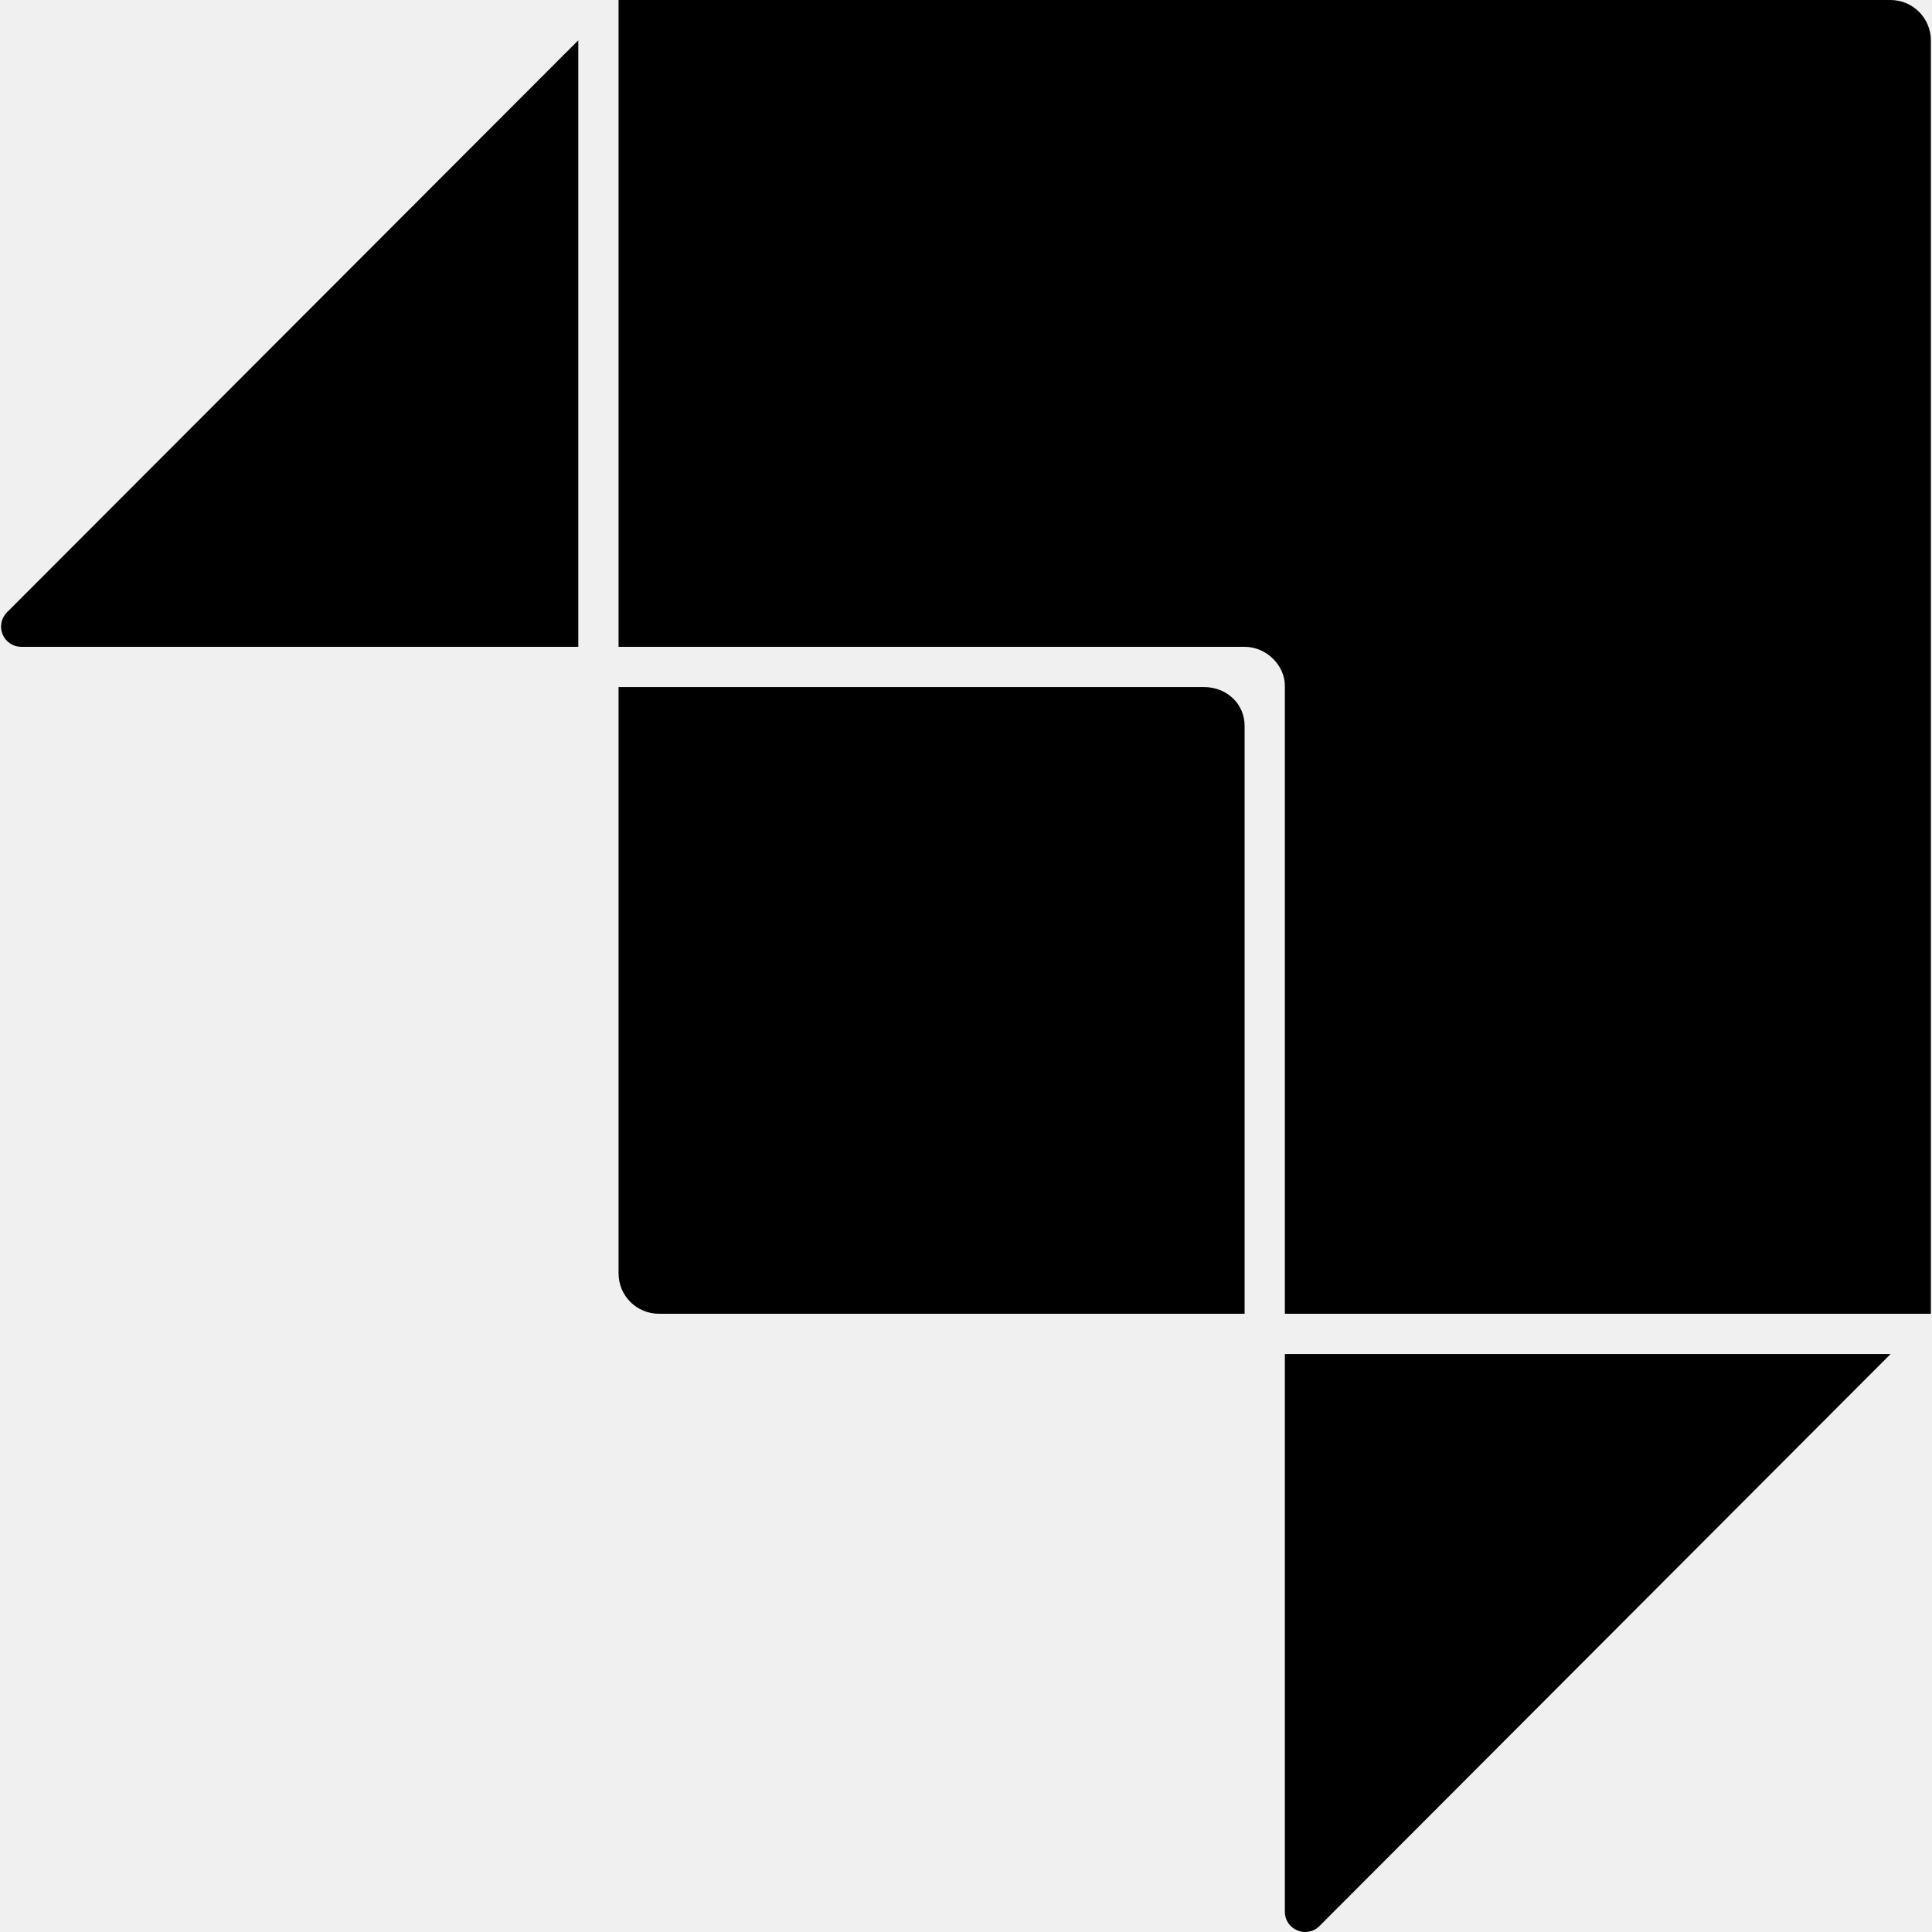
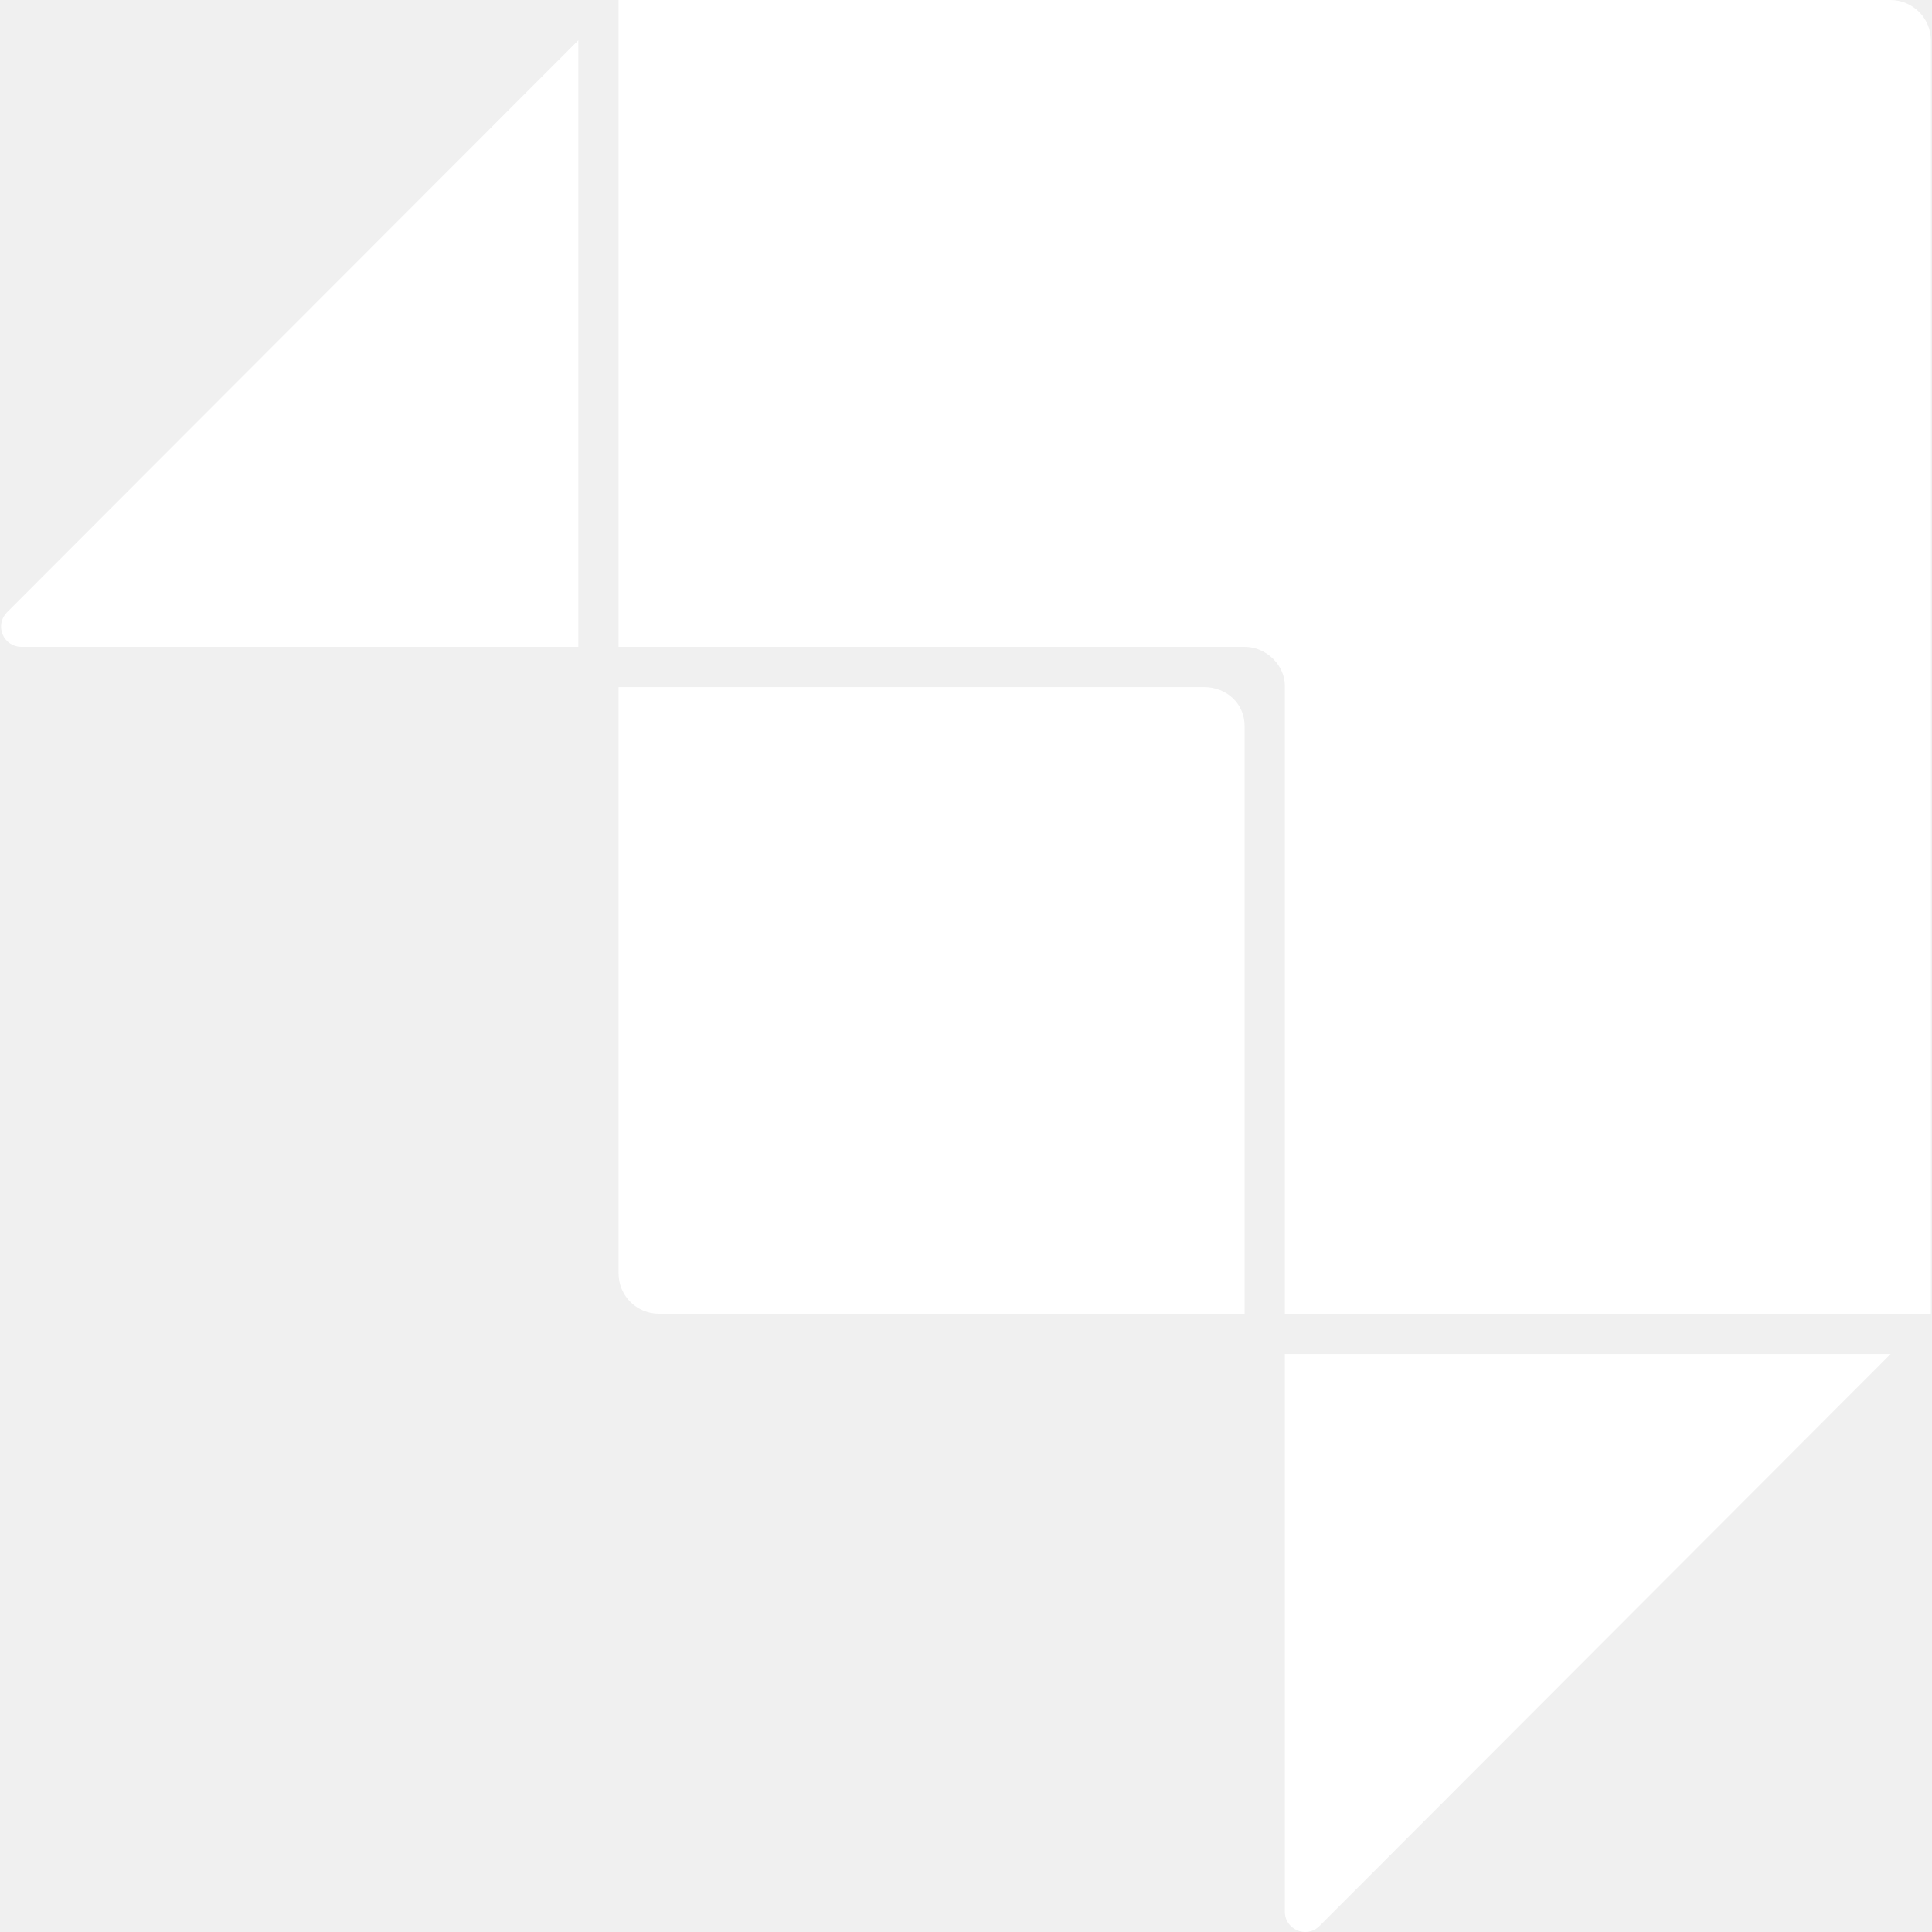
<svg xmlns="http://www.w3.org/2000/svg" role="img" viewBox="0 0 24 24">
-   <path d="M7.684 0v8.035h7.775c.28 0 .502.236.502.483v7.802h8.025V.502A.502.502 0 0023.484 0zm-.5.5L.086 7.607a.251.251 0 00.178.428h6.92zm.5 8.035v7.283c0 .278.224.502.502.502h7.275V9.018c0-.278-.224-.482-.502-.483zm8.277 8.285v6.928c0 .224.271.336.43.178l7.095-7.106z" />
+   <path d="M7.684 0v8.035h7.775c.28 0 .502.236.502.483v7.802h8.025V.502A.502.502 0 0023.484 0zm-.5.5L.086 7.607a.251.251 0 00.178.428h6.92zm.5 8.035v7.283c0 .278.224.502.502.502h7.275V9.018c0-.278-.224-.482-.502-.483zm8.277 8.285v6.928c0 .224.271.336.43.178l7.095-7.106z" fill="#fff" />
</svg>
